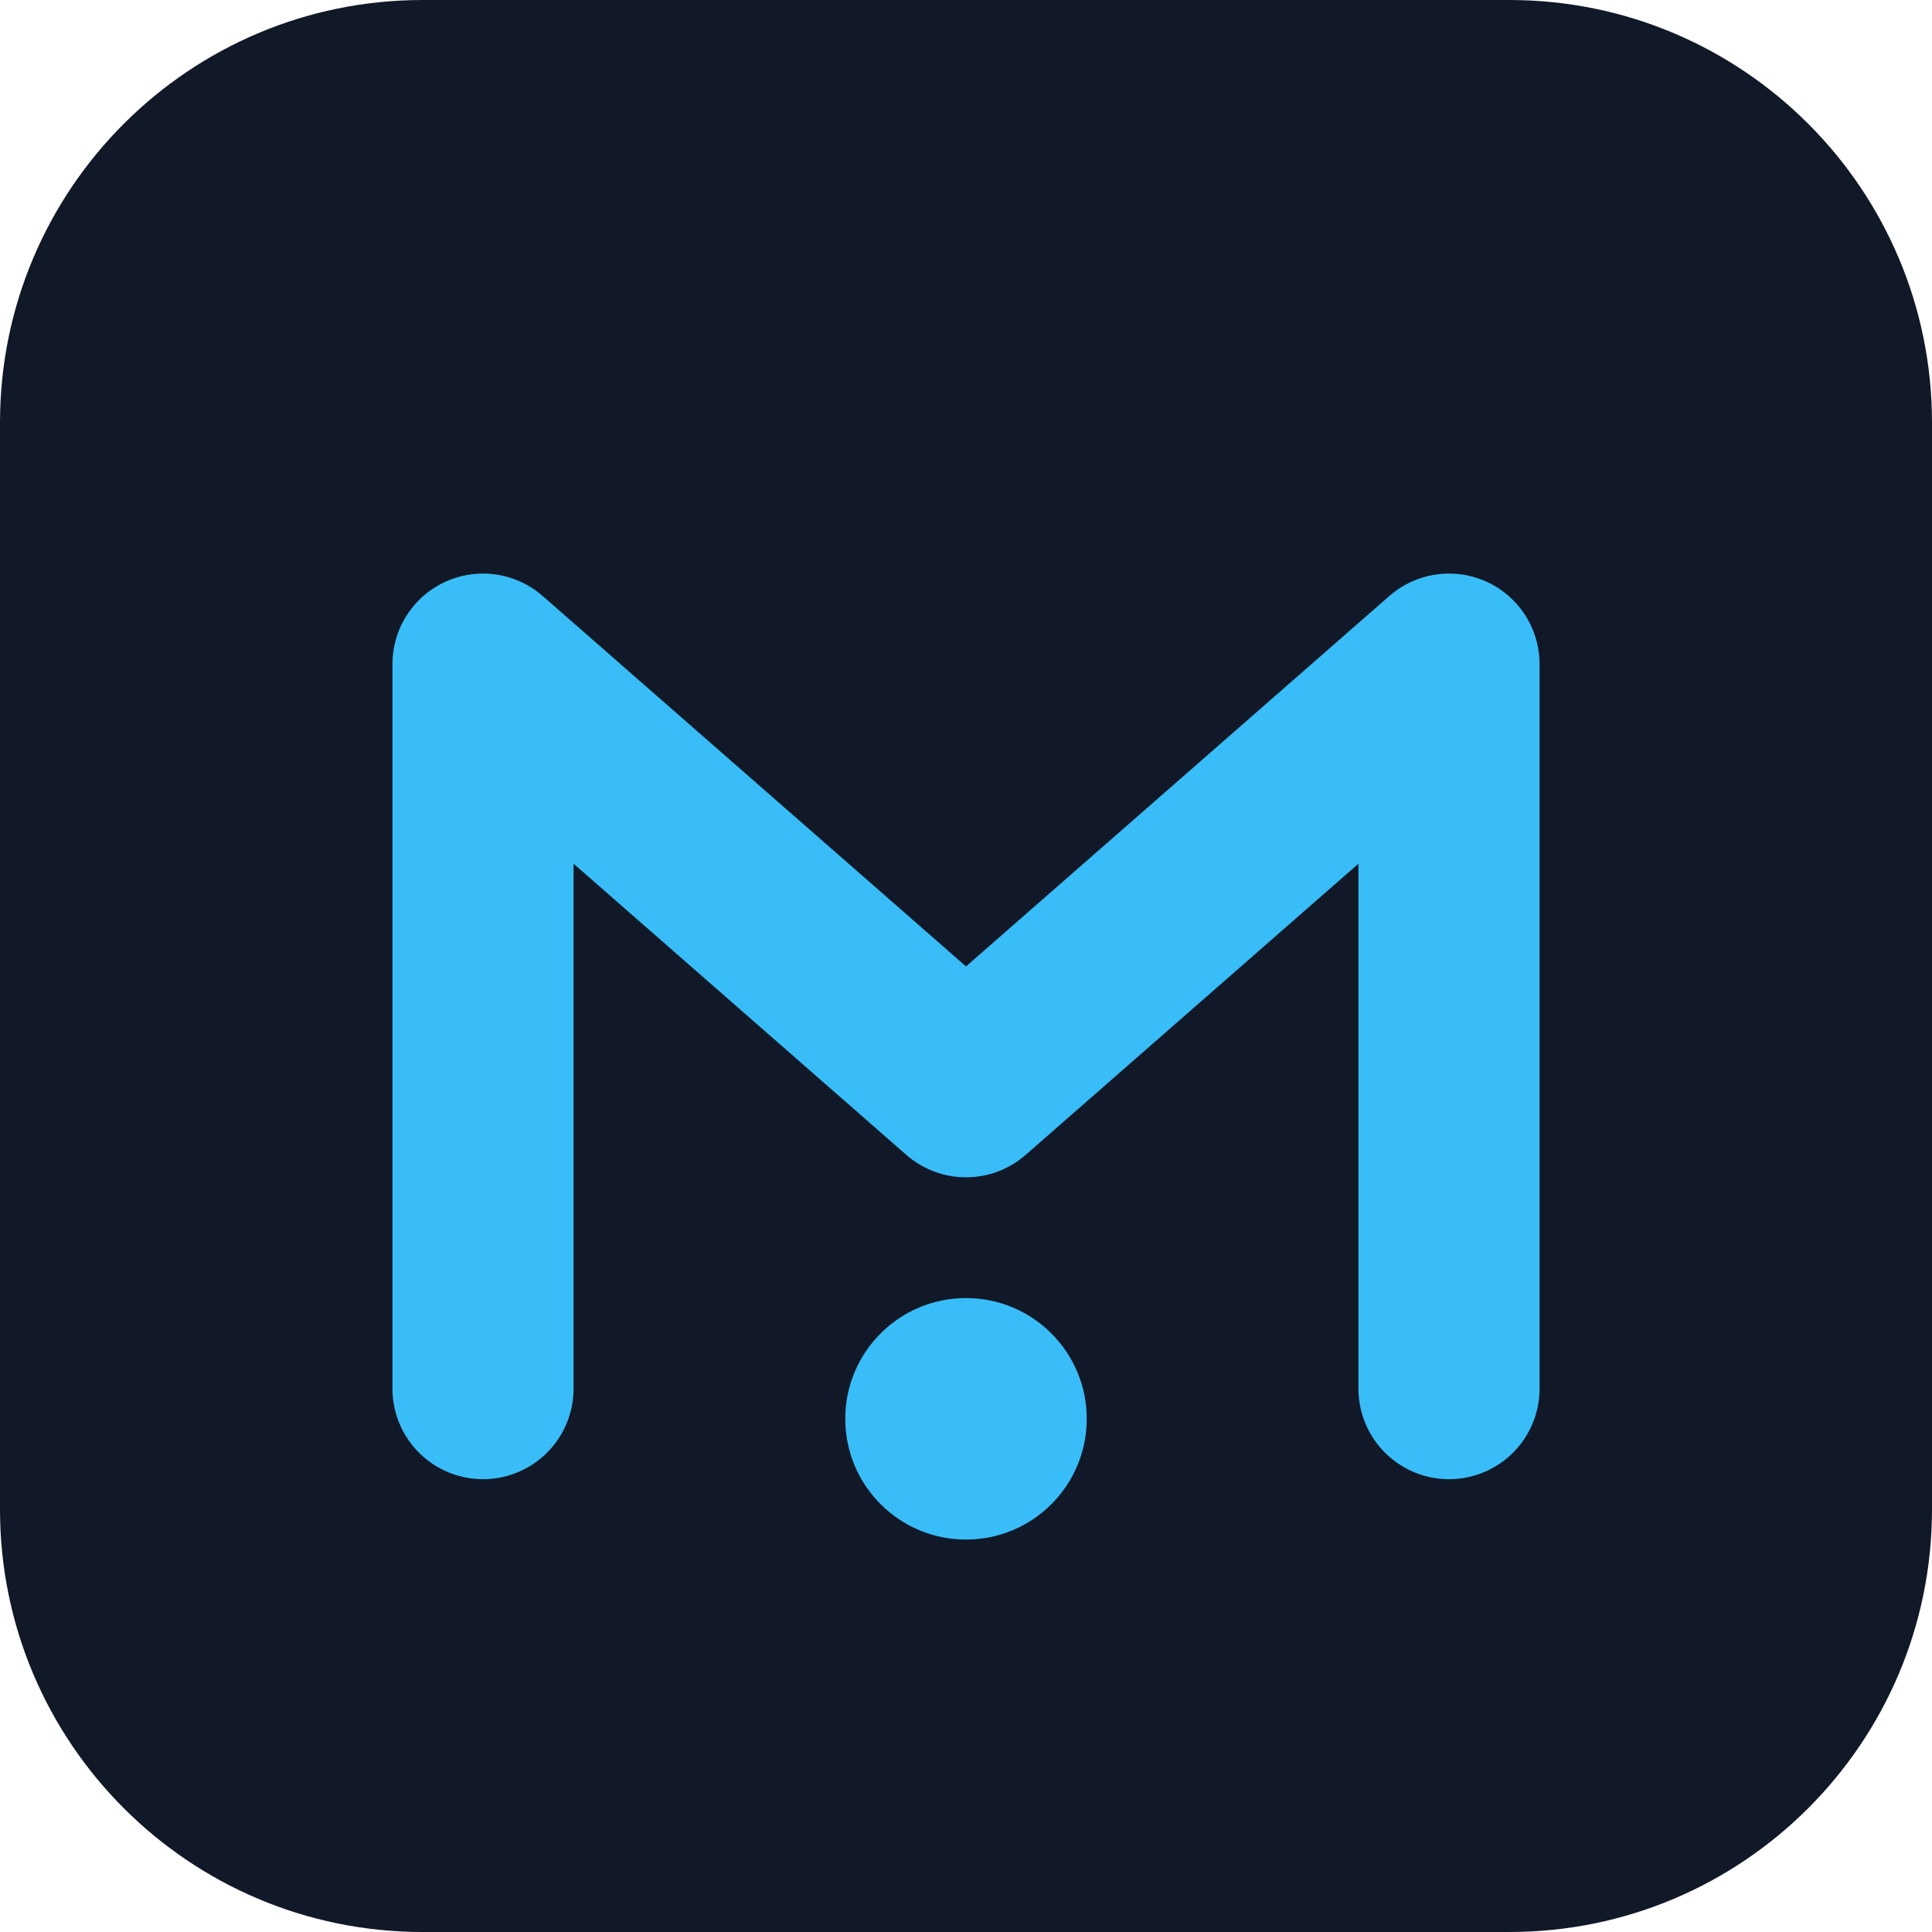
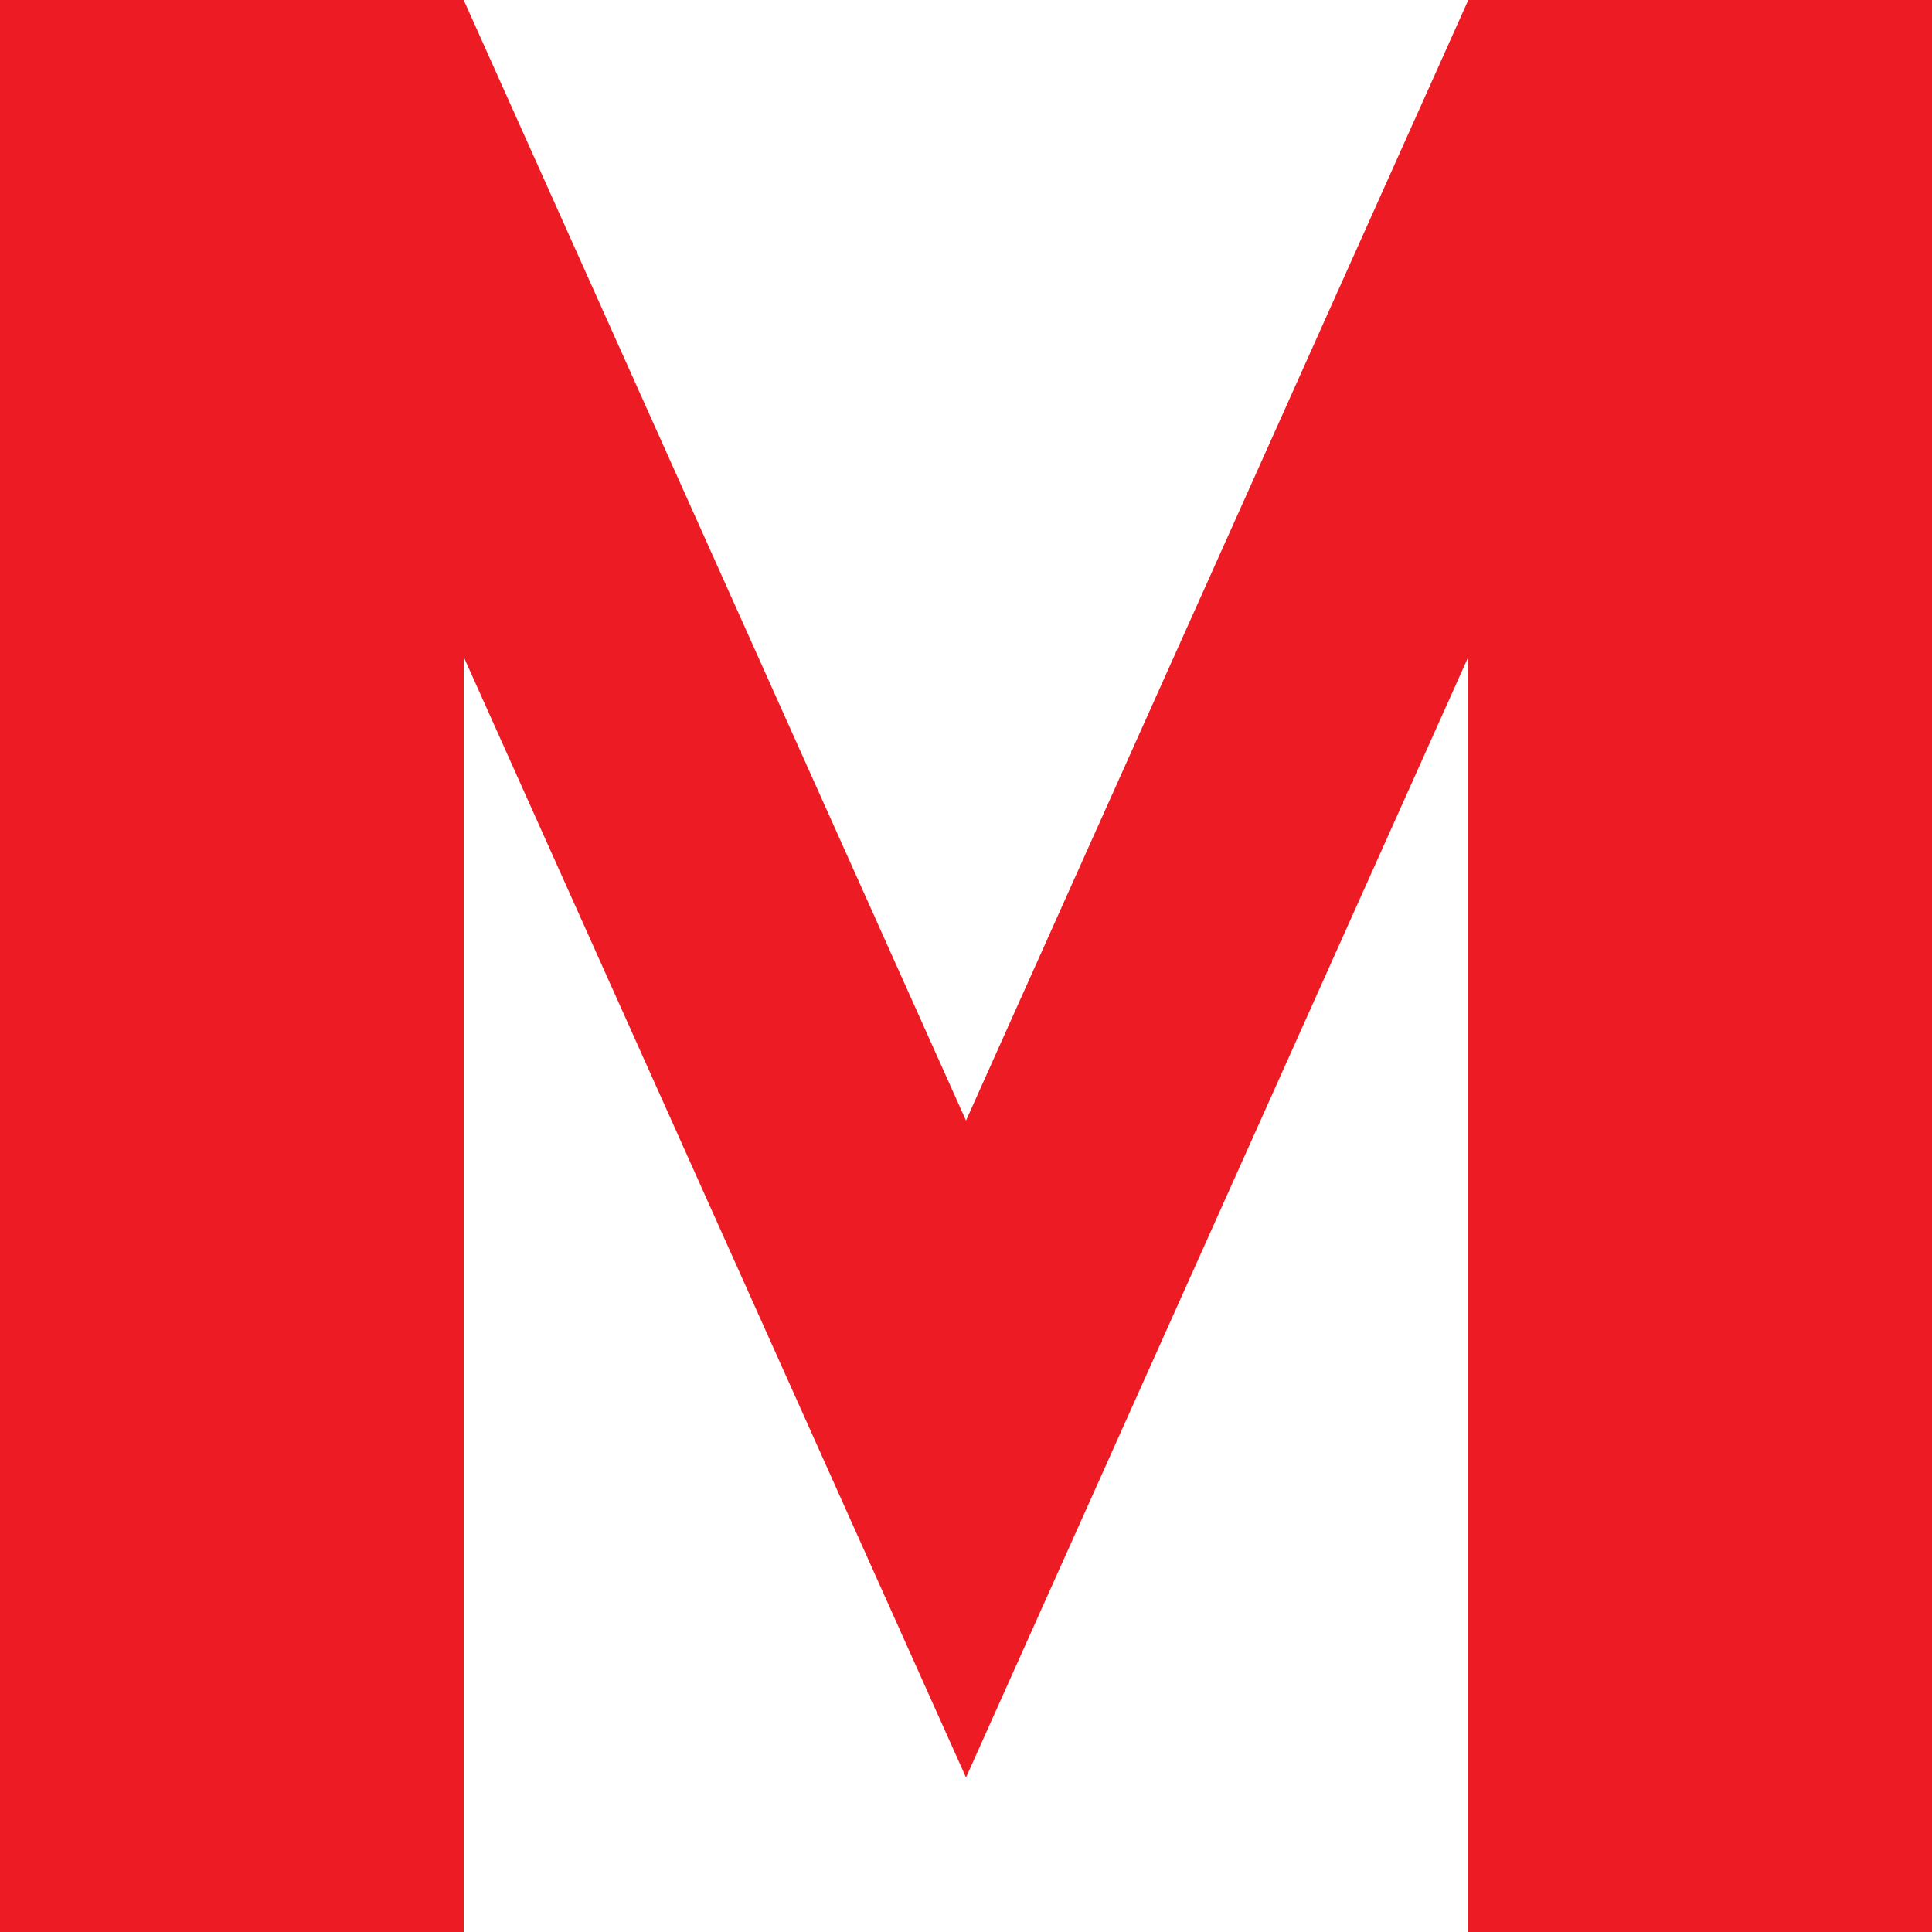
- <svg xmlns="http://www.w3.org/2000/svg" width="64" height="64" viewBox="0 0 64 64" role="img" aria-label="MADIAD Hub">
-   <rect width="64" height="64" rx="14" fill="#111827" />
-   <path d="M16 46V22l16 14 16-14v24" fill="none" stroke="#38BDF8" stroke-width="6" stroke-linecap="round" stroke-linejoin="round" />
-   <circle cx="32" cy="47" r="4" fill="#38BDF8" />
+ <svg xmlns="http://www.w3.org/2000/svg" viewBox="0 0 100 100" width="100" height="100" role="img" aria-label="MADIAD">
+   <path fill="#ED1C24" d="M0 100V0h24l26 58L76 0h24v100H76V34L50 92 24 34v66z" />
</svg>
